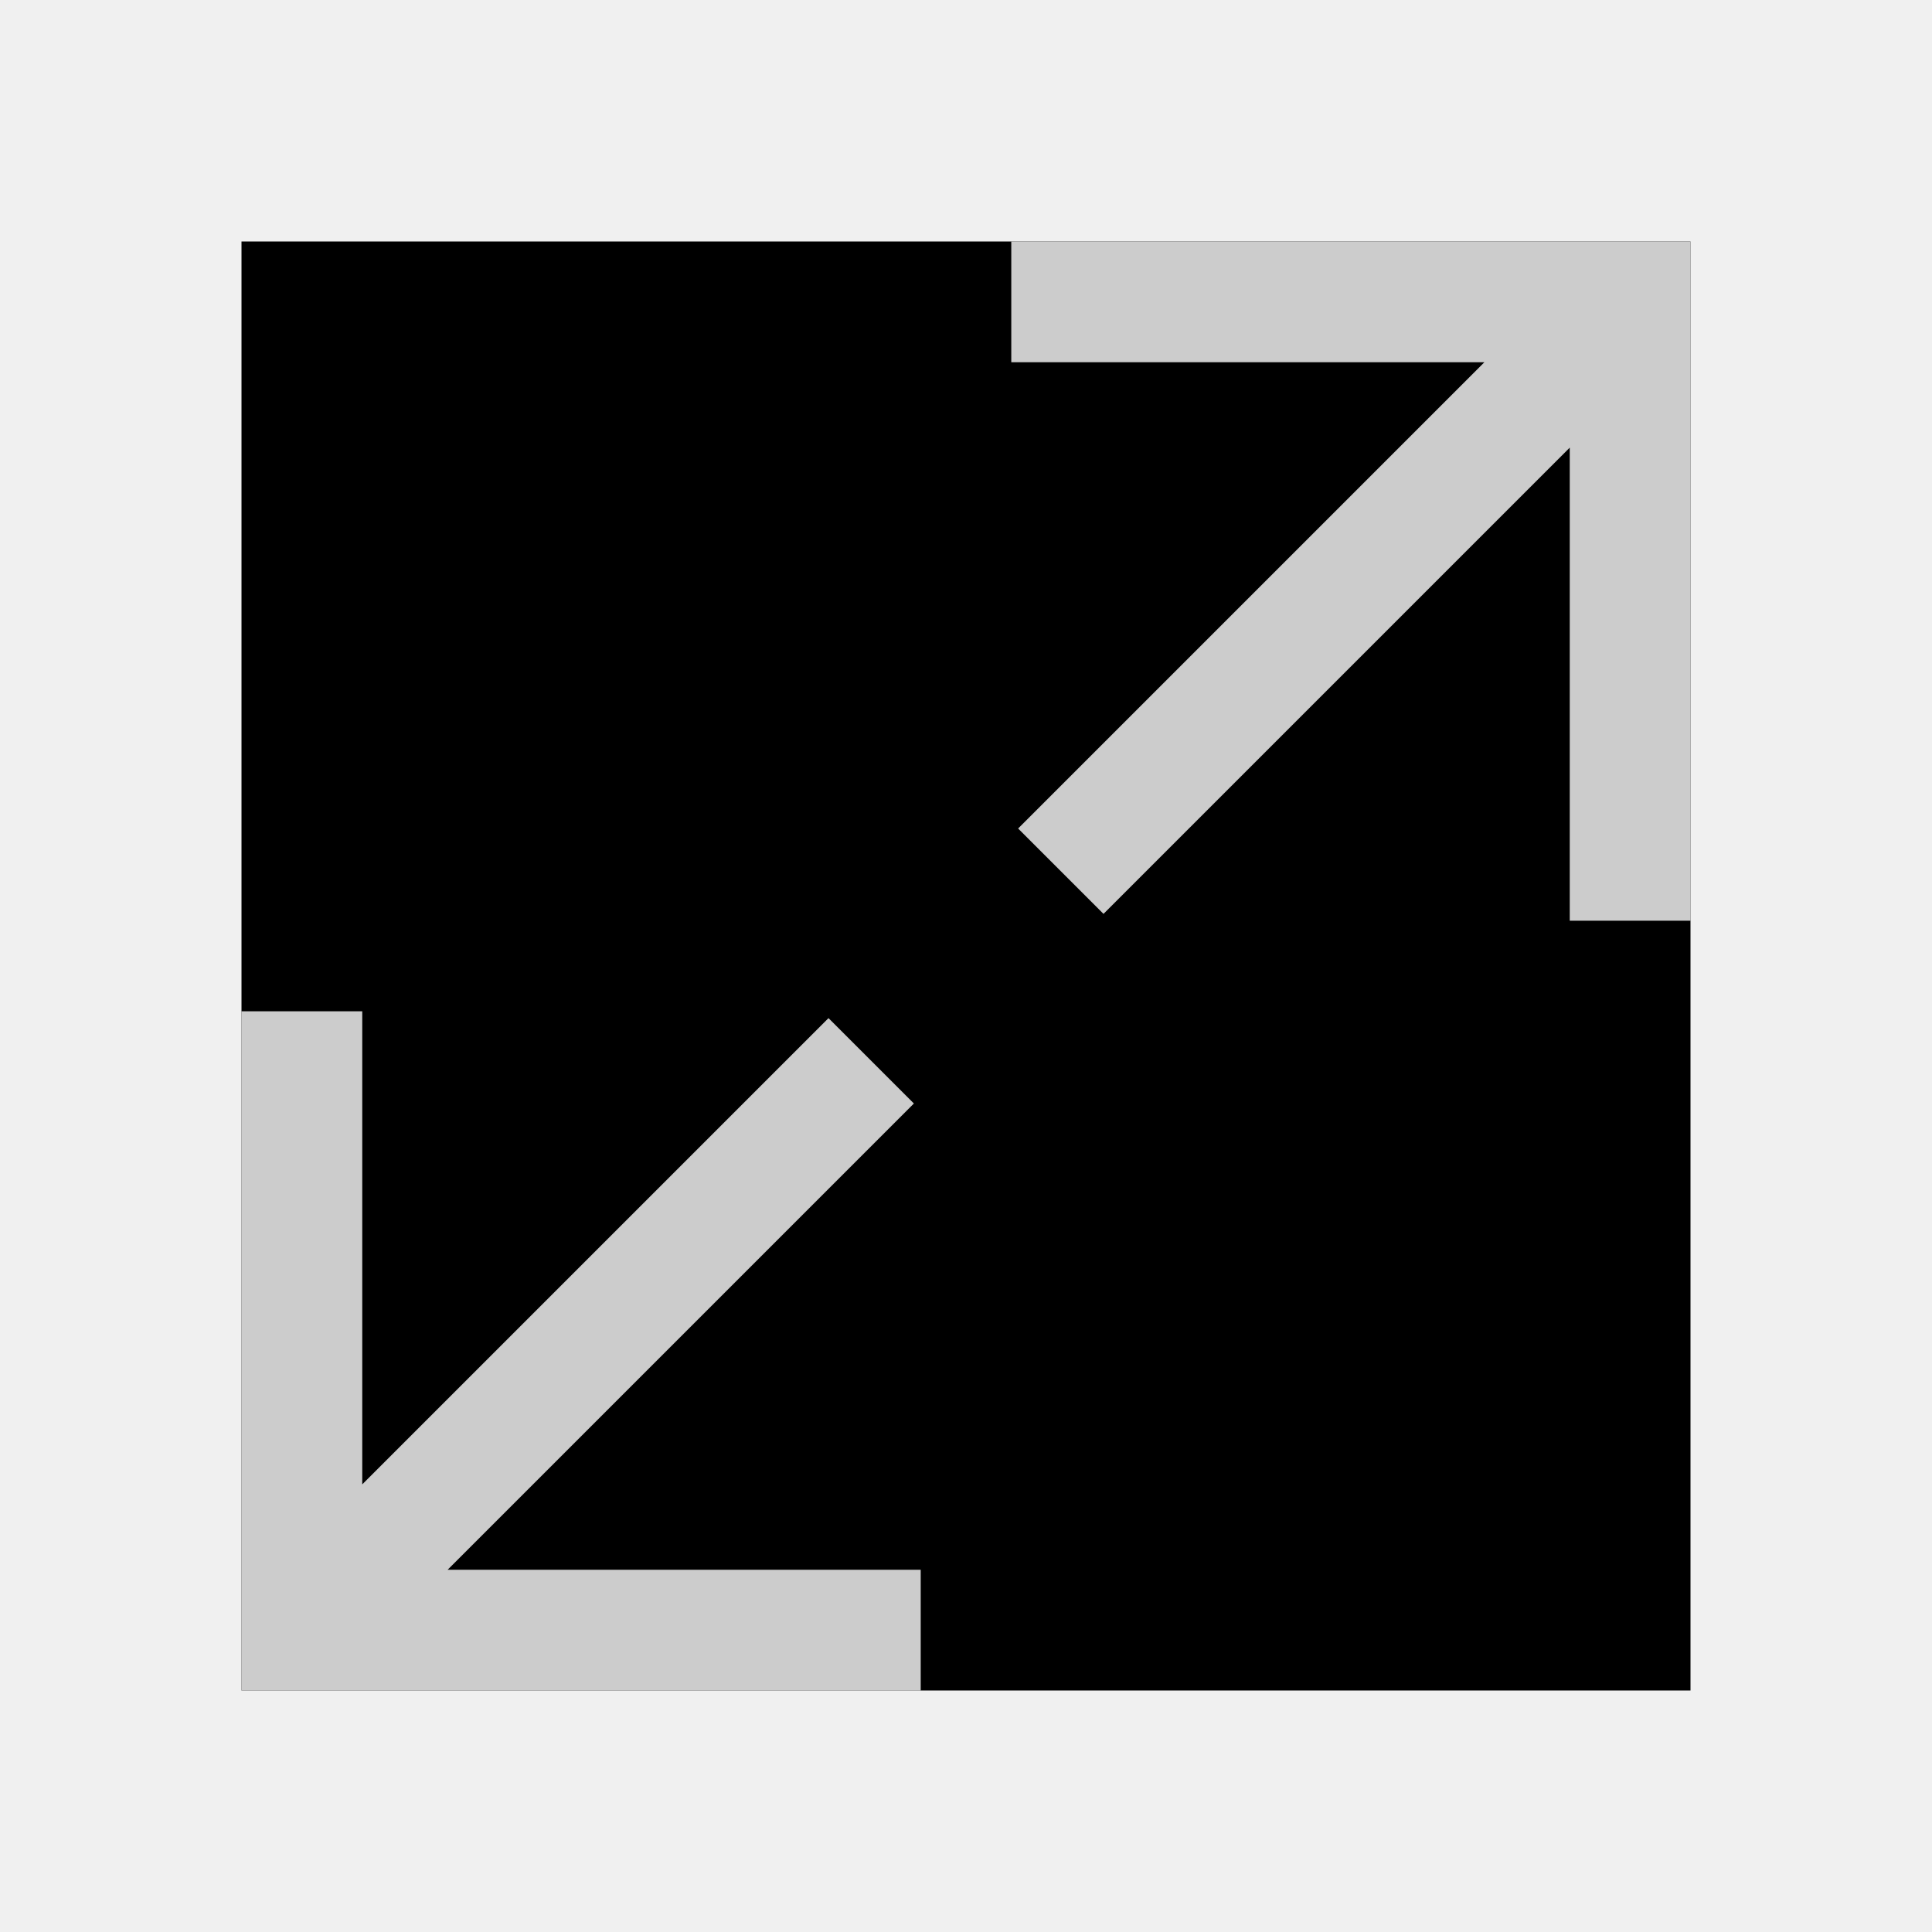
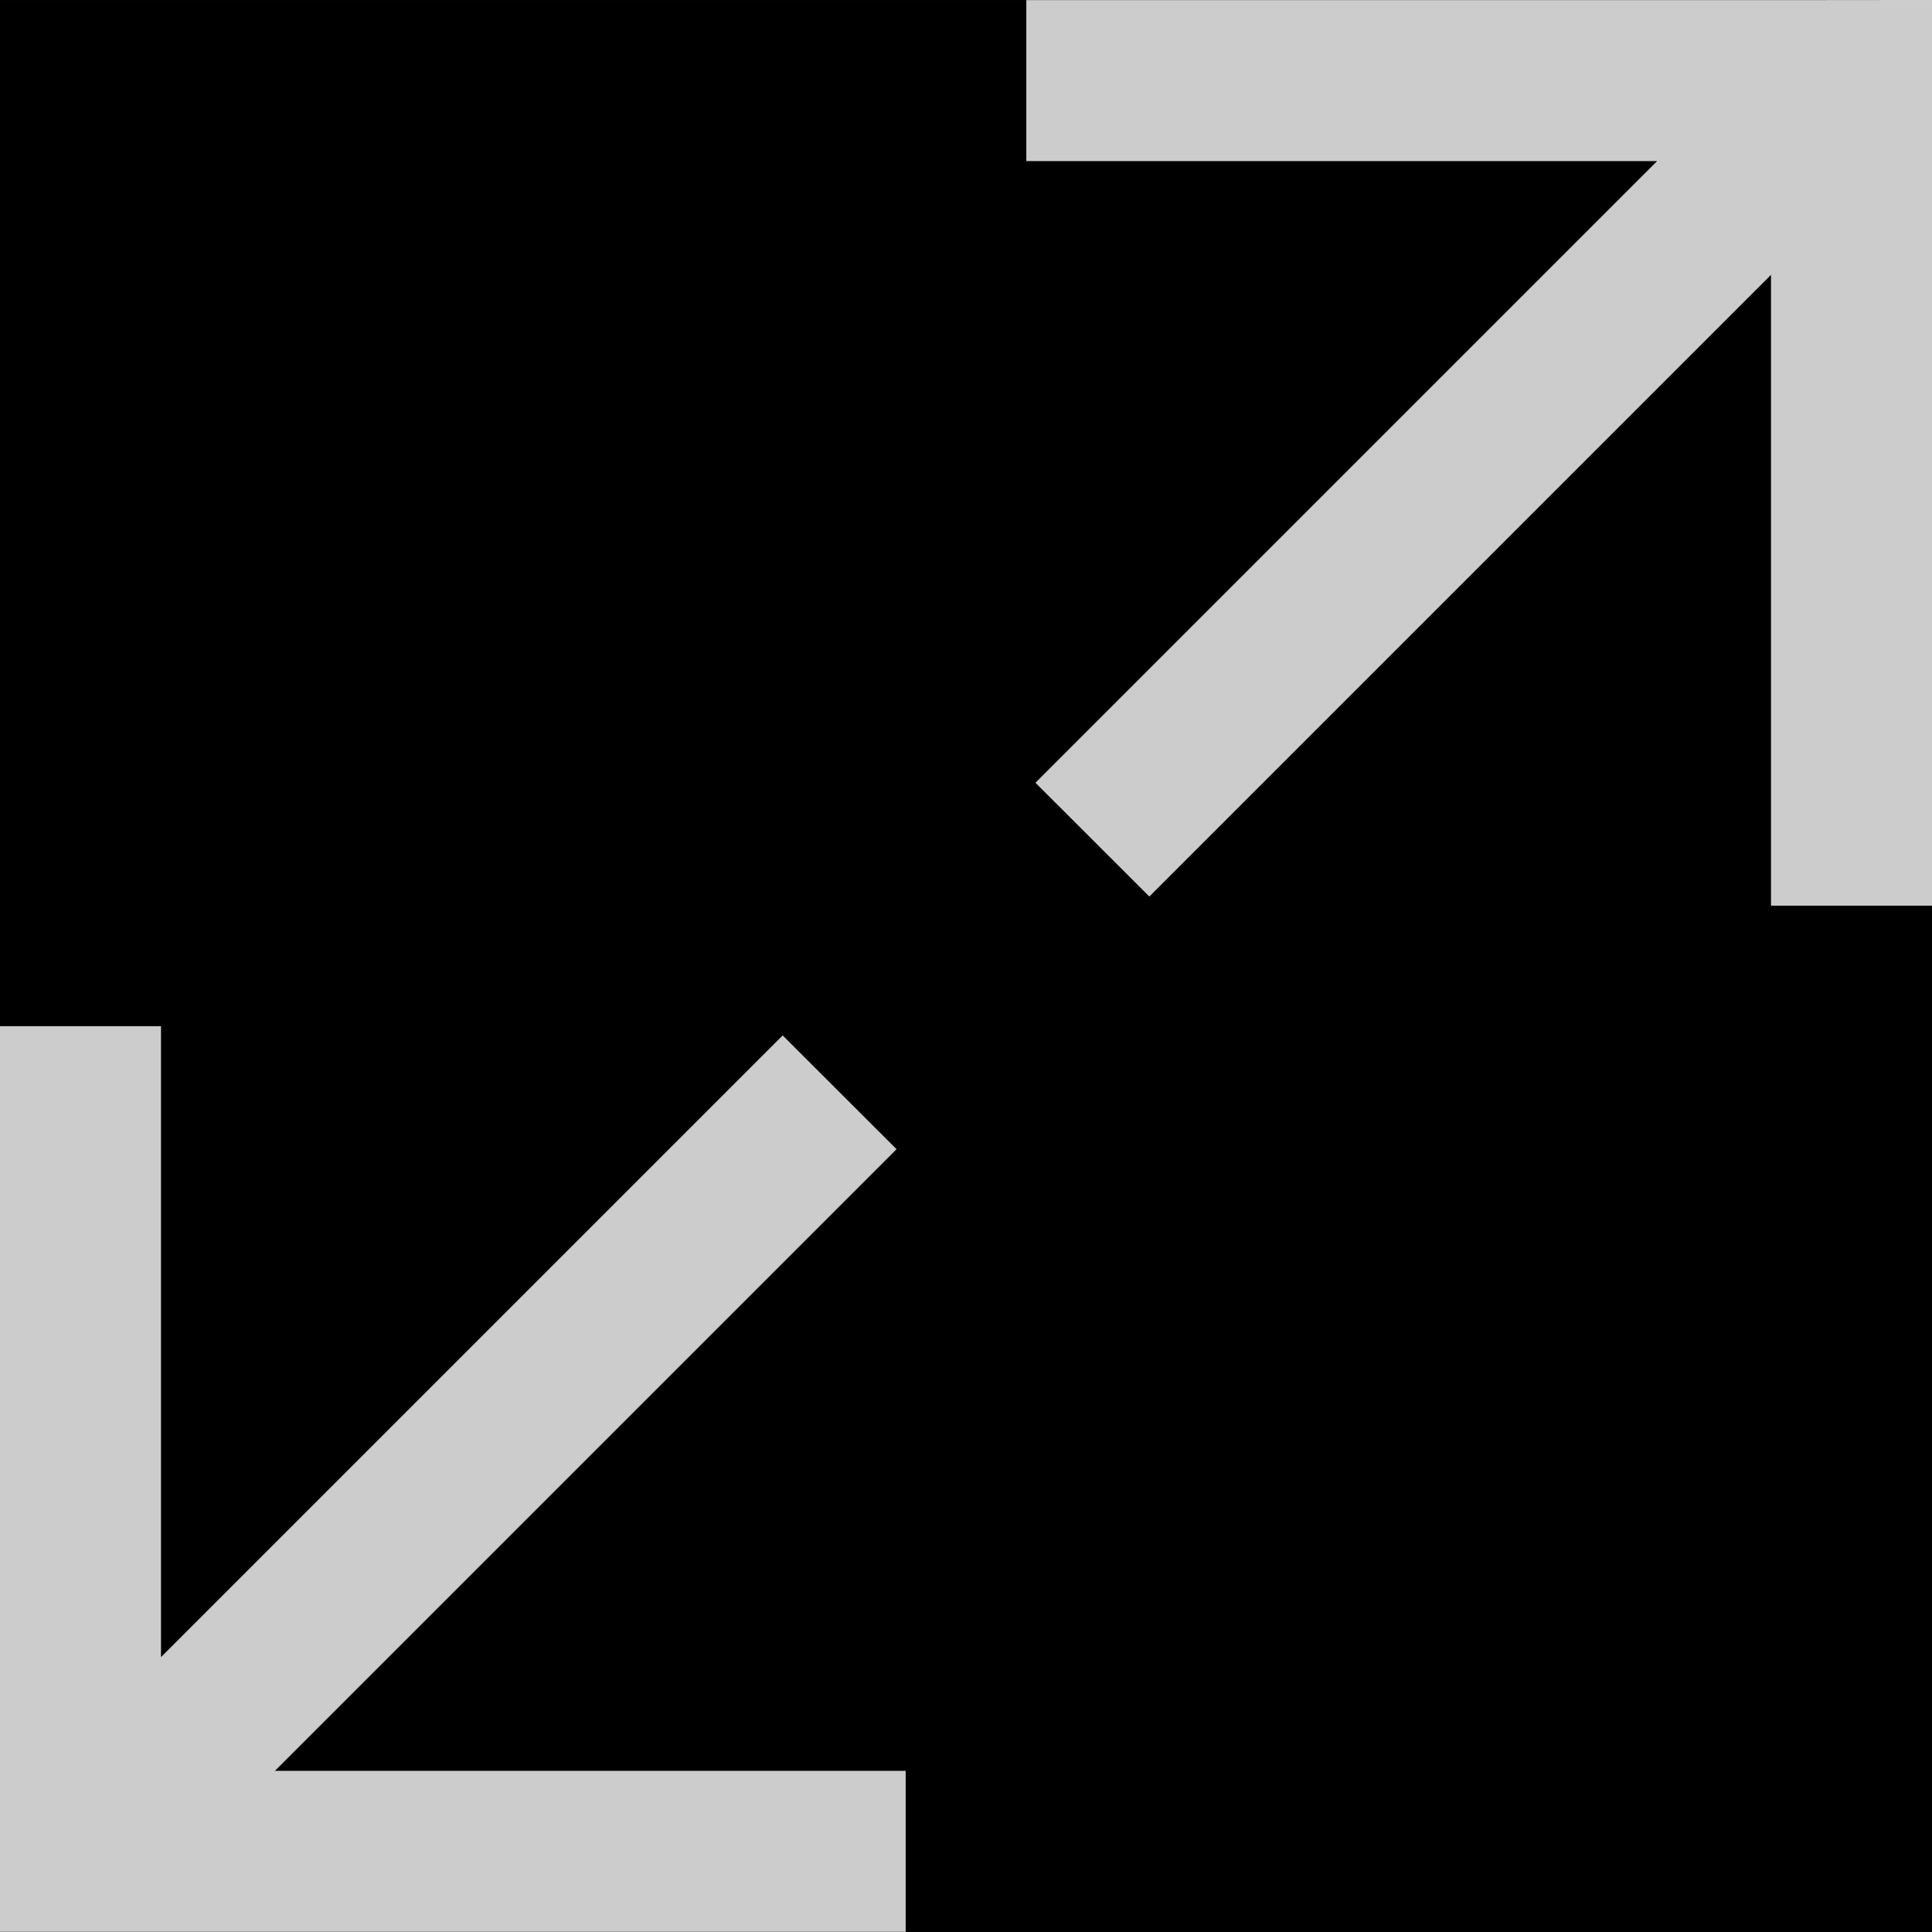
- <svg xmlns="http://www.w3.org/2000/svg" width="1024" height="1024" id="svg4329" version="1.1">
+ <svg xmlns="http://www.w3.org/2000/svg" width="24" height="24" id="svg4329" version="1.1">
  <defs id="defs4331" />
-   <g id="background" transform="translate(0,-28.36217)">
-     <rect style="fill:#000000;fill-opacity:1;stroke:none" id="rect4892" width="768" height="768" x="128" y="156.362" />
+   <g id="background" transform="translate(0,-1028.362)">
+     <rect transform="translate(0,28.3622)" style="fill:#000000;fill-opacity:1;stroke:none" id="rect4892" width="24" height="24" x="0" y="1000" />
  </g>
-   <g id="icon">
-     <path style="opacity:0.8;fill:#ffffff;fill-opacity:1;stroke:none" d="m 896,128 0,64 0,296 -64,0 0,-250.75 -247.125,247.125 -45.25,-45.25 L 786.75,192 536,192 l 0,-64 296,0 18.75,0 45.25,0 z" id="rect4878" />
-     <path style="opacity:0.8;fill:#ffffff;fill-opacity:1;stroke:none" d="m 192,536 0,250.75 247.125,-247.125 45.25,45.25 L 237.25,832 488,832 l 0,64 -296,0 -64,0 0,-45.25 0,-18.75 0,-296 64,0 z" id="rect4880" />
+   <g id="icon" transform="translate(0,-1000)">
+     <g id="g2986" transform="matrix(1.333333,0,0,1.333333,-4,-337.3333)">
+       <path id="rect4878" d="m 21,1003 0,1.5 0,6.938 -1.5,0 0,-5.877 -5.792,5.792 -1.061,-1.06 5.792,-5.792 -5.877,0 0,-1.5 6.938,0 0.439,0 L 21,1003 z" style="opacity:0.8;fill:#ffffff;fill-opacity:1;stroke:none" />
+       <path id="rect4880" d="m 4.5,1012.562 0,5.877 5.792,-5.792 1.061,1.06 -5.792,5.792 5.877,0 0,1.5 -6.938,0 -1.5,0 0,-1.06 0,-0.44 0,-6.938 1.5,0 z" style="opacity:0.8;fill:#ffffff;fill-opacity:1;stroke:none" />
+     </g>
  </g>
</svg>
